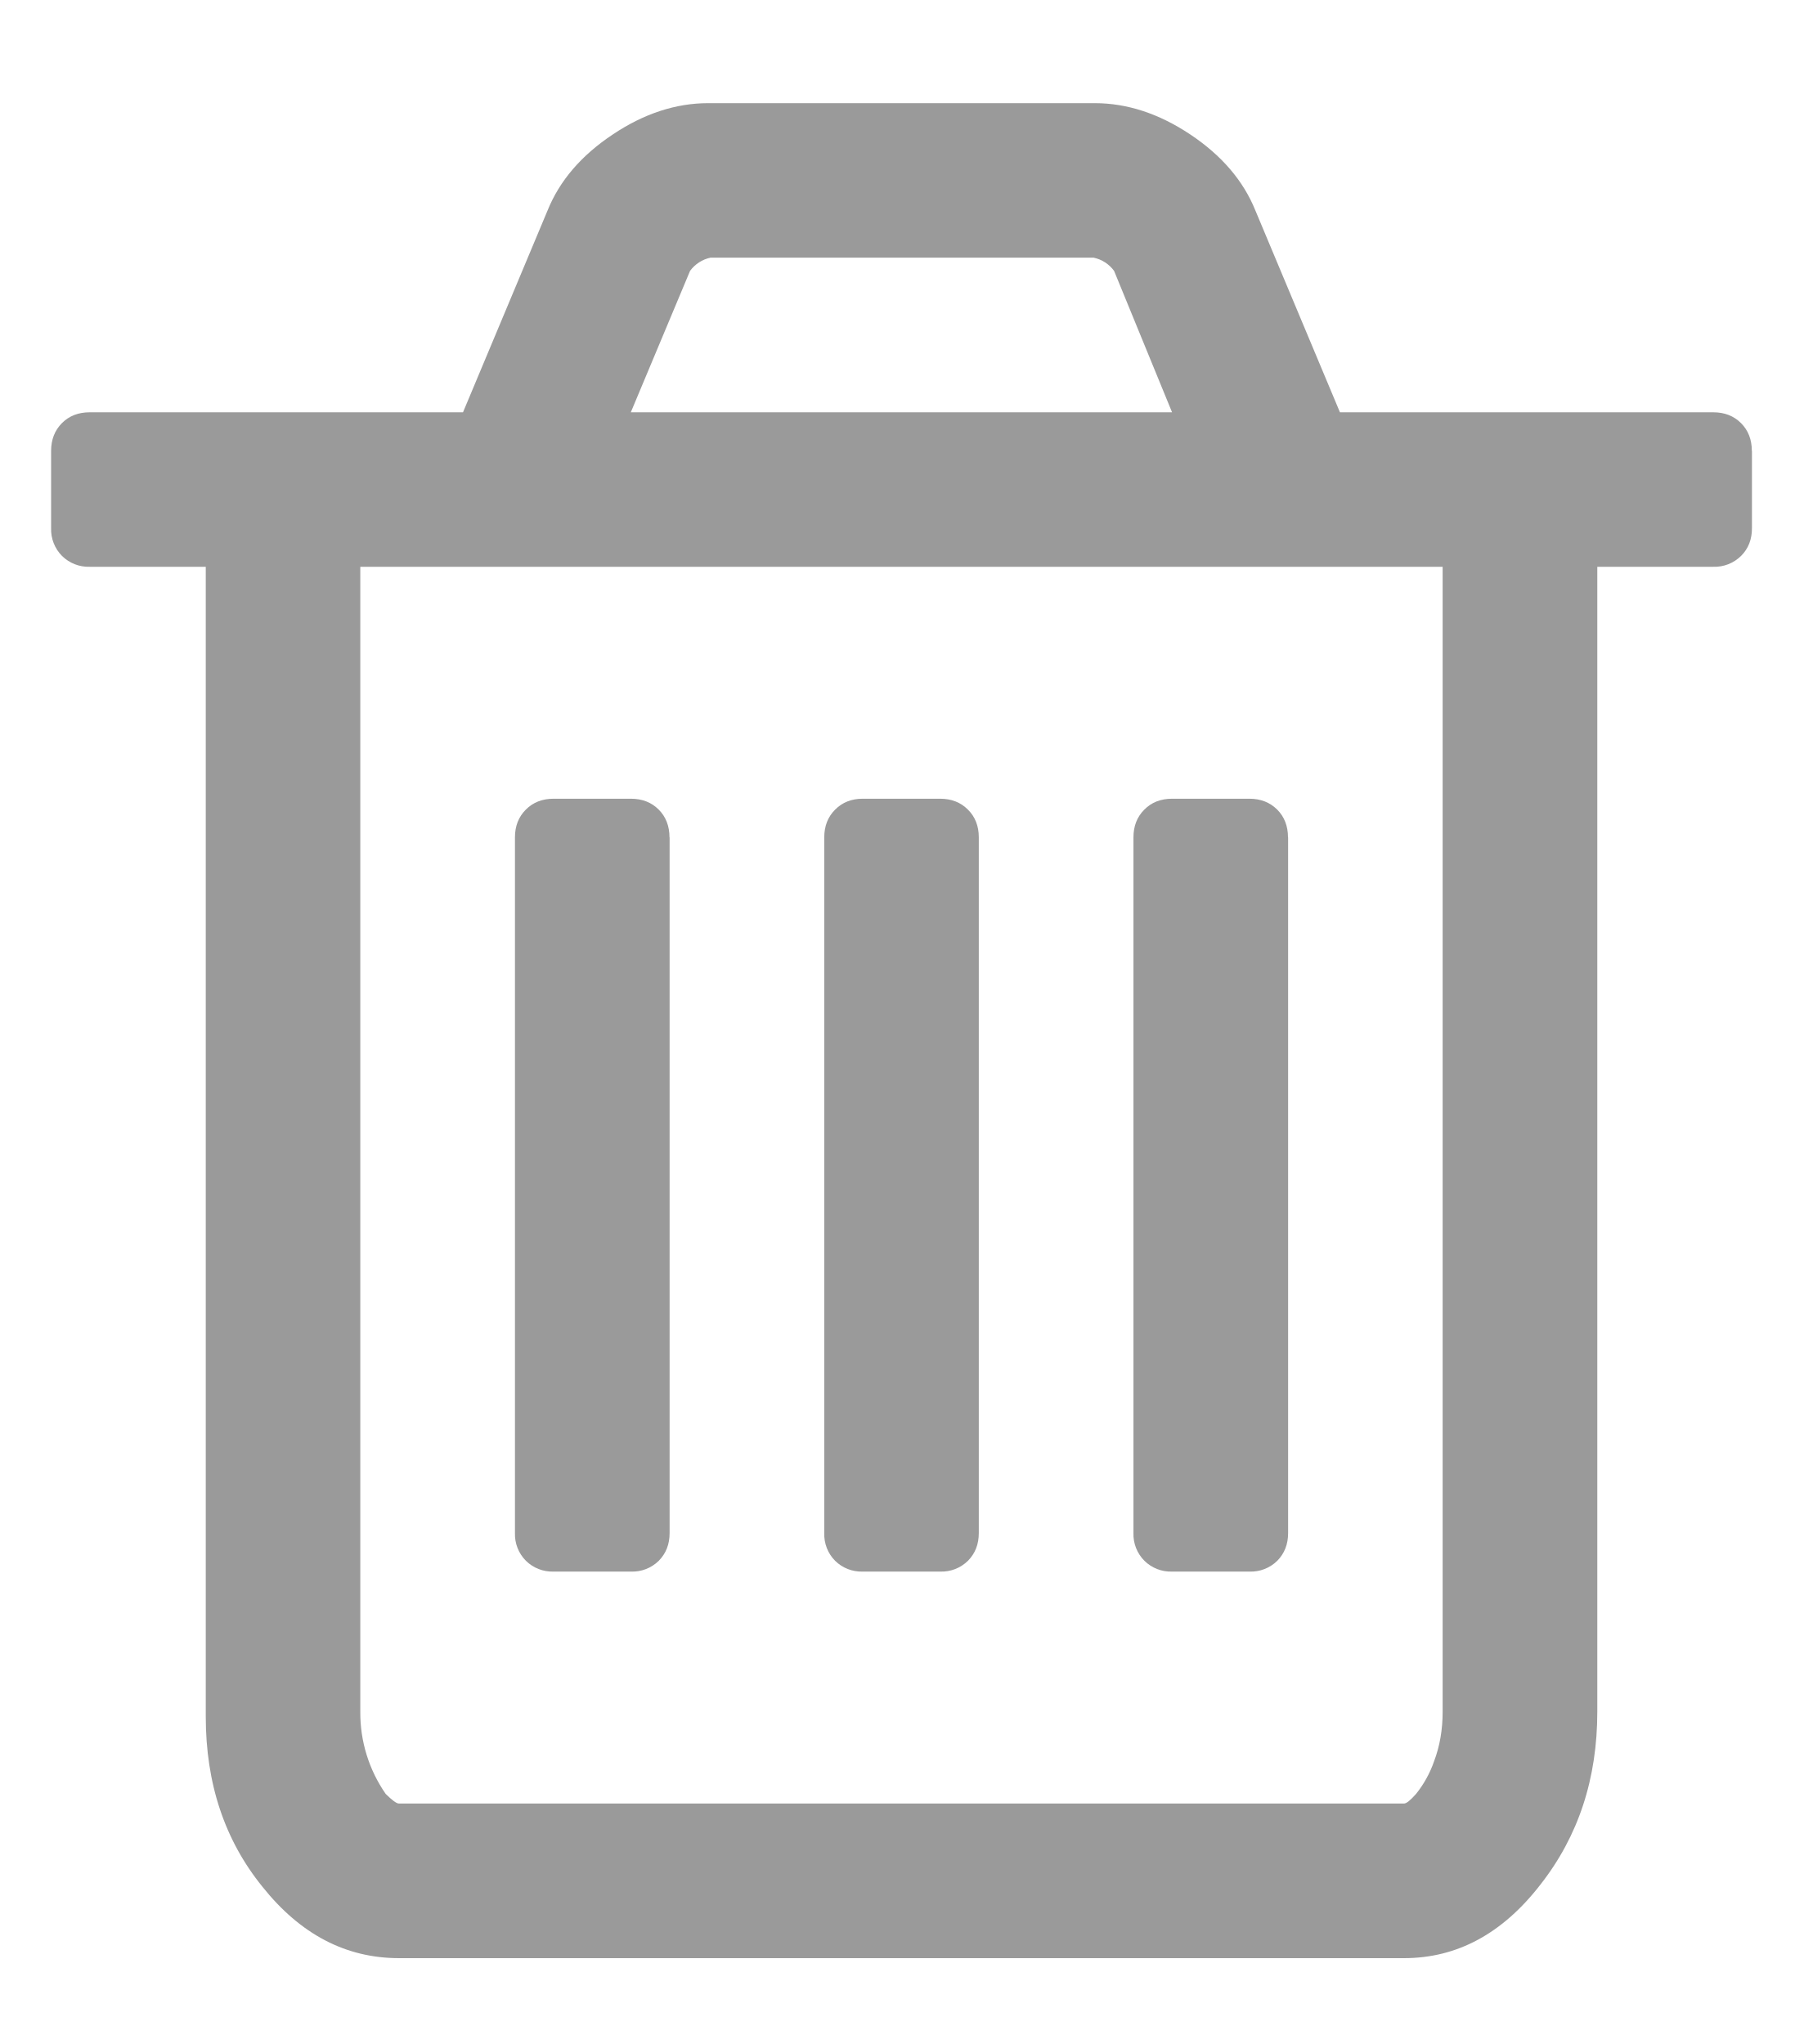
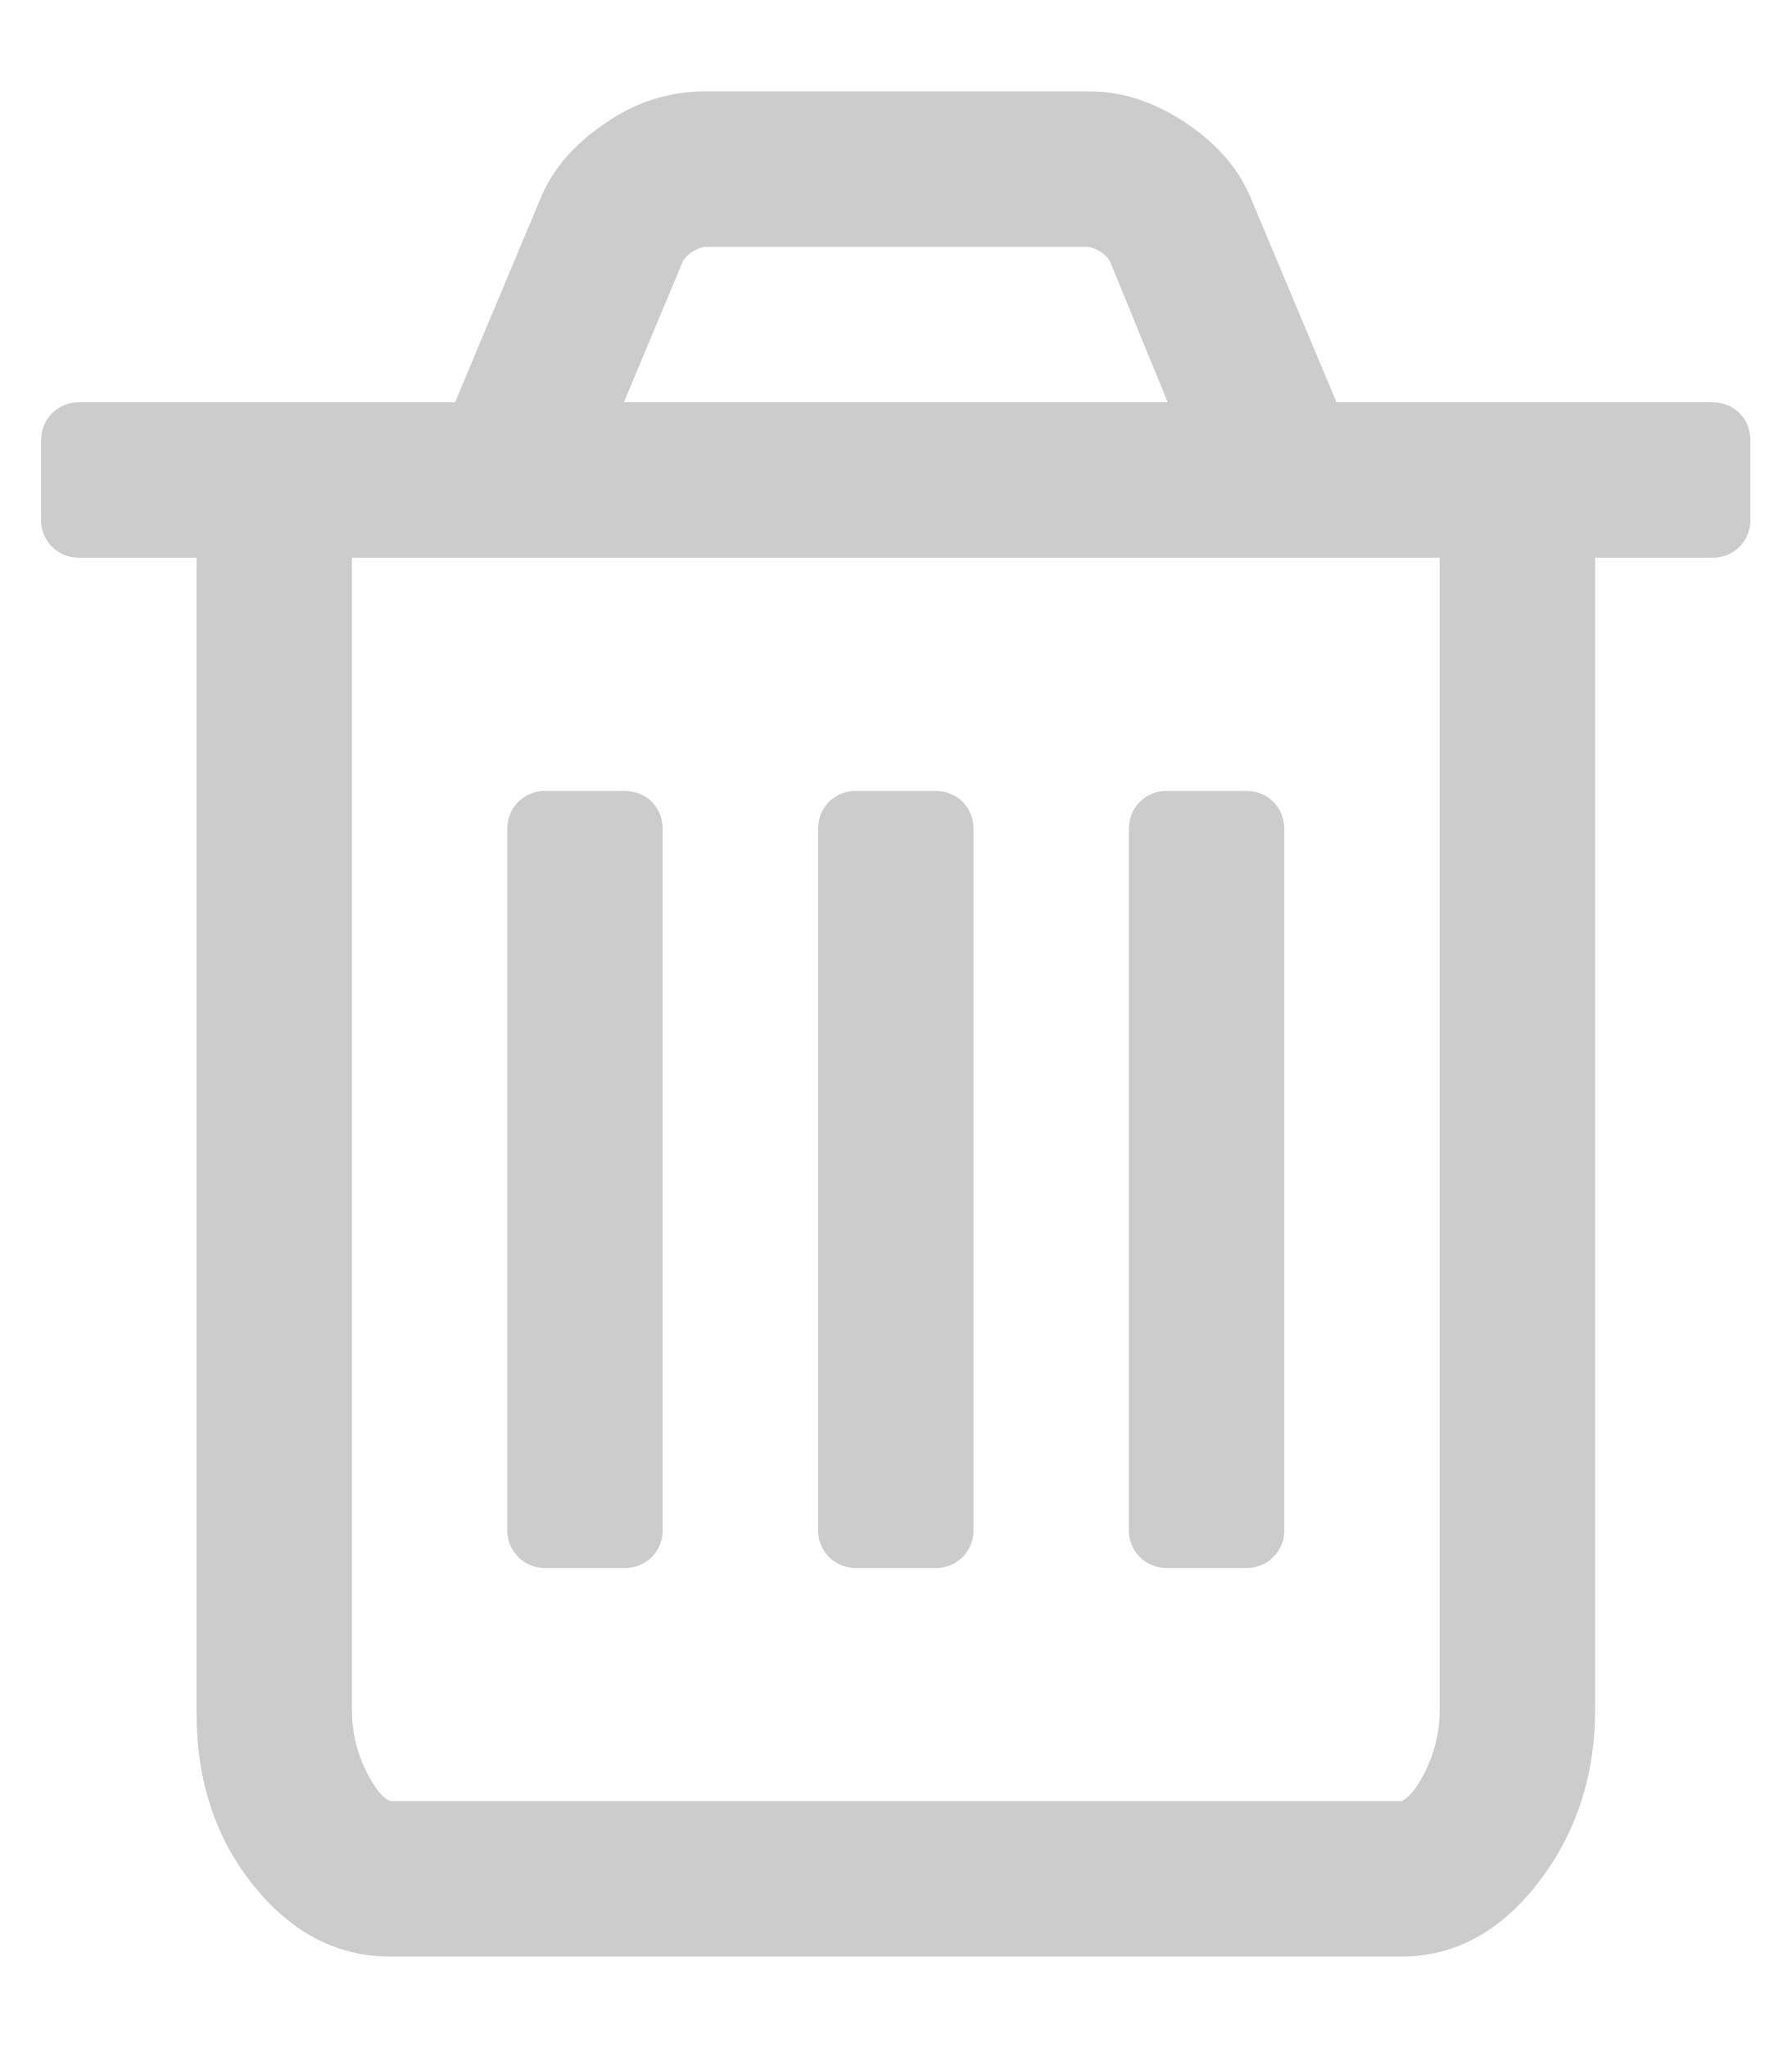
- <svg xmlns="http://www.w3.org/2000/svg" width="15" height="17" fill="none">
-   <path d="M5.568 6.964v5.786c0 .094-.03.17-.09.231a.313.313 0 01-.232.09h-.643a.313.313 0 01-.23-.09.313.313 0 01-.091-.231V6.964c0-.093.03-.17.09-.23.06-.061.138-.091.231-.091h.643c.094 0 .171.03.231.09s.09.138.09.231zm2.571 0v5.786c0 .094-.03.17-.09.231a.313.313 0 01-.231.09h-.643a.313.313 0 01-.231-.09.313.313 0 01-.09-.231V6.964c0-.093.03-.17.09-.23.06-.061.137-.091.23-.091h.644c.093 0 .17.03.23.09.061.06.091.138.091.231zm2.572 0v5.786c0 .094-.03.17-.09.231a.313.313 0 01-.232.09h-.643a.313.313 0 01-.23-.09.313.313 0 01-.091-.231V6.964c0-.093.03-.17.09-.23.06-.061.137-.091.231-.091h.643c.094 0 .17.03.231.09.06.06.09.138.09.231zm1.285 7.273V4.714h-9v9.523a1.182 1.182 0 00.211.683c.054.053.09.08.11.08h8.358c.02 0 .053-.027.1-.08a.908.908 0 00.15-.272c.048-.127.071-.264.071-.411zM5.246 3.429h4.5l-.482-1.176a.283.283 0 00-.17-.11H5.908a.283.283 0 00-.17.11L5.245 3.43zm9.322.321v.643c0 .094-.03.17-.09.23a.313.313 0 01-.232.091h-.964v9.523c0 .555-.157 1.034-.472 1.436-.315.408-.693.613-1.135.613H3.318c-.442 0-.82-.198-1.135-.593-.315-.388-.472-.86-.472-1.416V4.714H.746a.313.313 0 01-.23-.09.313.313 0 01-.091-.231V3.75c0-.094.03-.17.09-.231.06-.06.137-.09.231-.09H3.85l.703-1.678c.1-.248.281-.459.543-.633.26-.174.525-.26.793-.26h3.214c.268 0 .533.086.794.26.261.174.442.385.542.633l.703 1.678h3.104c.094 0 .171.03.231.09s.09.137.09.231z" fill="#9A9A9A" />
+ <svg xmlns="http://www.w3.org/2000/svg" width="14" height="16" fill="none">
+   <path d="M5.178 6.482v5.465a.296.296 0 0 1-.085.218.296.296 0 0 1-.218.085h-.607a.296.296 0 0 1-.218-.085.296.296 0 0 1-.086-.218V6.482c0-.088.029-.161.086-.218a.295.295 0 0 1 .218-.085h.607c.088 0 .161.028.218.085.057.057.085.13.085.218Zm2.429 0v5.465a.296.296 0 0 1-.085.218.296.296 0 0 1-.219.085h-.607a.296.296 0 0 1-.218-.085.296.296 0 0 1-.085-.218V6.482c0-.088.028-.161.085-.218a.295.295 0 0 1 .218-.085h.607c.089 0 .162.028.219.085.057.057.085.13.085.218Zm2.429 0v5.465a.296.296 0 0 1-.086.218.296.296 0 0 1-.218.085h-.607a.296.296 0 0 1-.218-.085.296.296 0 0 1-.086-.218V6.482c0-.088.029-.161.086-.218a.295.295 0 0 1 .218-.085h.607c.089 0 .161.028.218.085.057.057.086.13.086.218Zm1.214 6.869V4.357h-8.5v8.994a1.077 1.077 0 0 0 .204.64c.047.054.08.08.1.08h7.892c.02 0 .053-.026.1-.08a1.079 1.079 0 0 0 .204-.64ZM4.875 3.143h4.25l-.455-1.11a.268.268 0 0 0-.162-.104H5.501a.268.268 0 0 0-.161.104l-.465 1.11Zm8.803.304v.607a.295.295 0 0 1-.085.218.296.296 0 0 1-.218.085h-.91v8.994c0 .524-.15.978-.447 1.36-.297.383-.654.575-1.072.575H3.053c-.417 0-.774-.185-1.072-.555-.297-.37-.445-.818-.445-1.342V4.357H.625a.295.295 0 0 1-.218-.085.295.295 0 0 1-.086-.218v-.608c0-.088.029-.16.086-.218a.295.295 0 0 1 .218-.085h2.931l.664-1.584c.095-.234.266-.434.513-.598a1.34 1.34 0 0 1 .749-.247h3.036c.253 0 .503.083.75.247.246.164.417.364.511.598l.665 1.584h2.93c.09 0 .162.028.22.085.056.057.084.13.084.218Z" fill="#CCCCCC" />
</svg>
